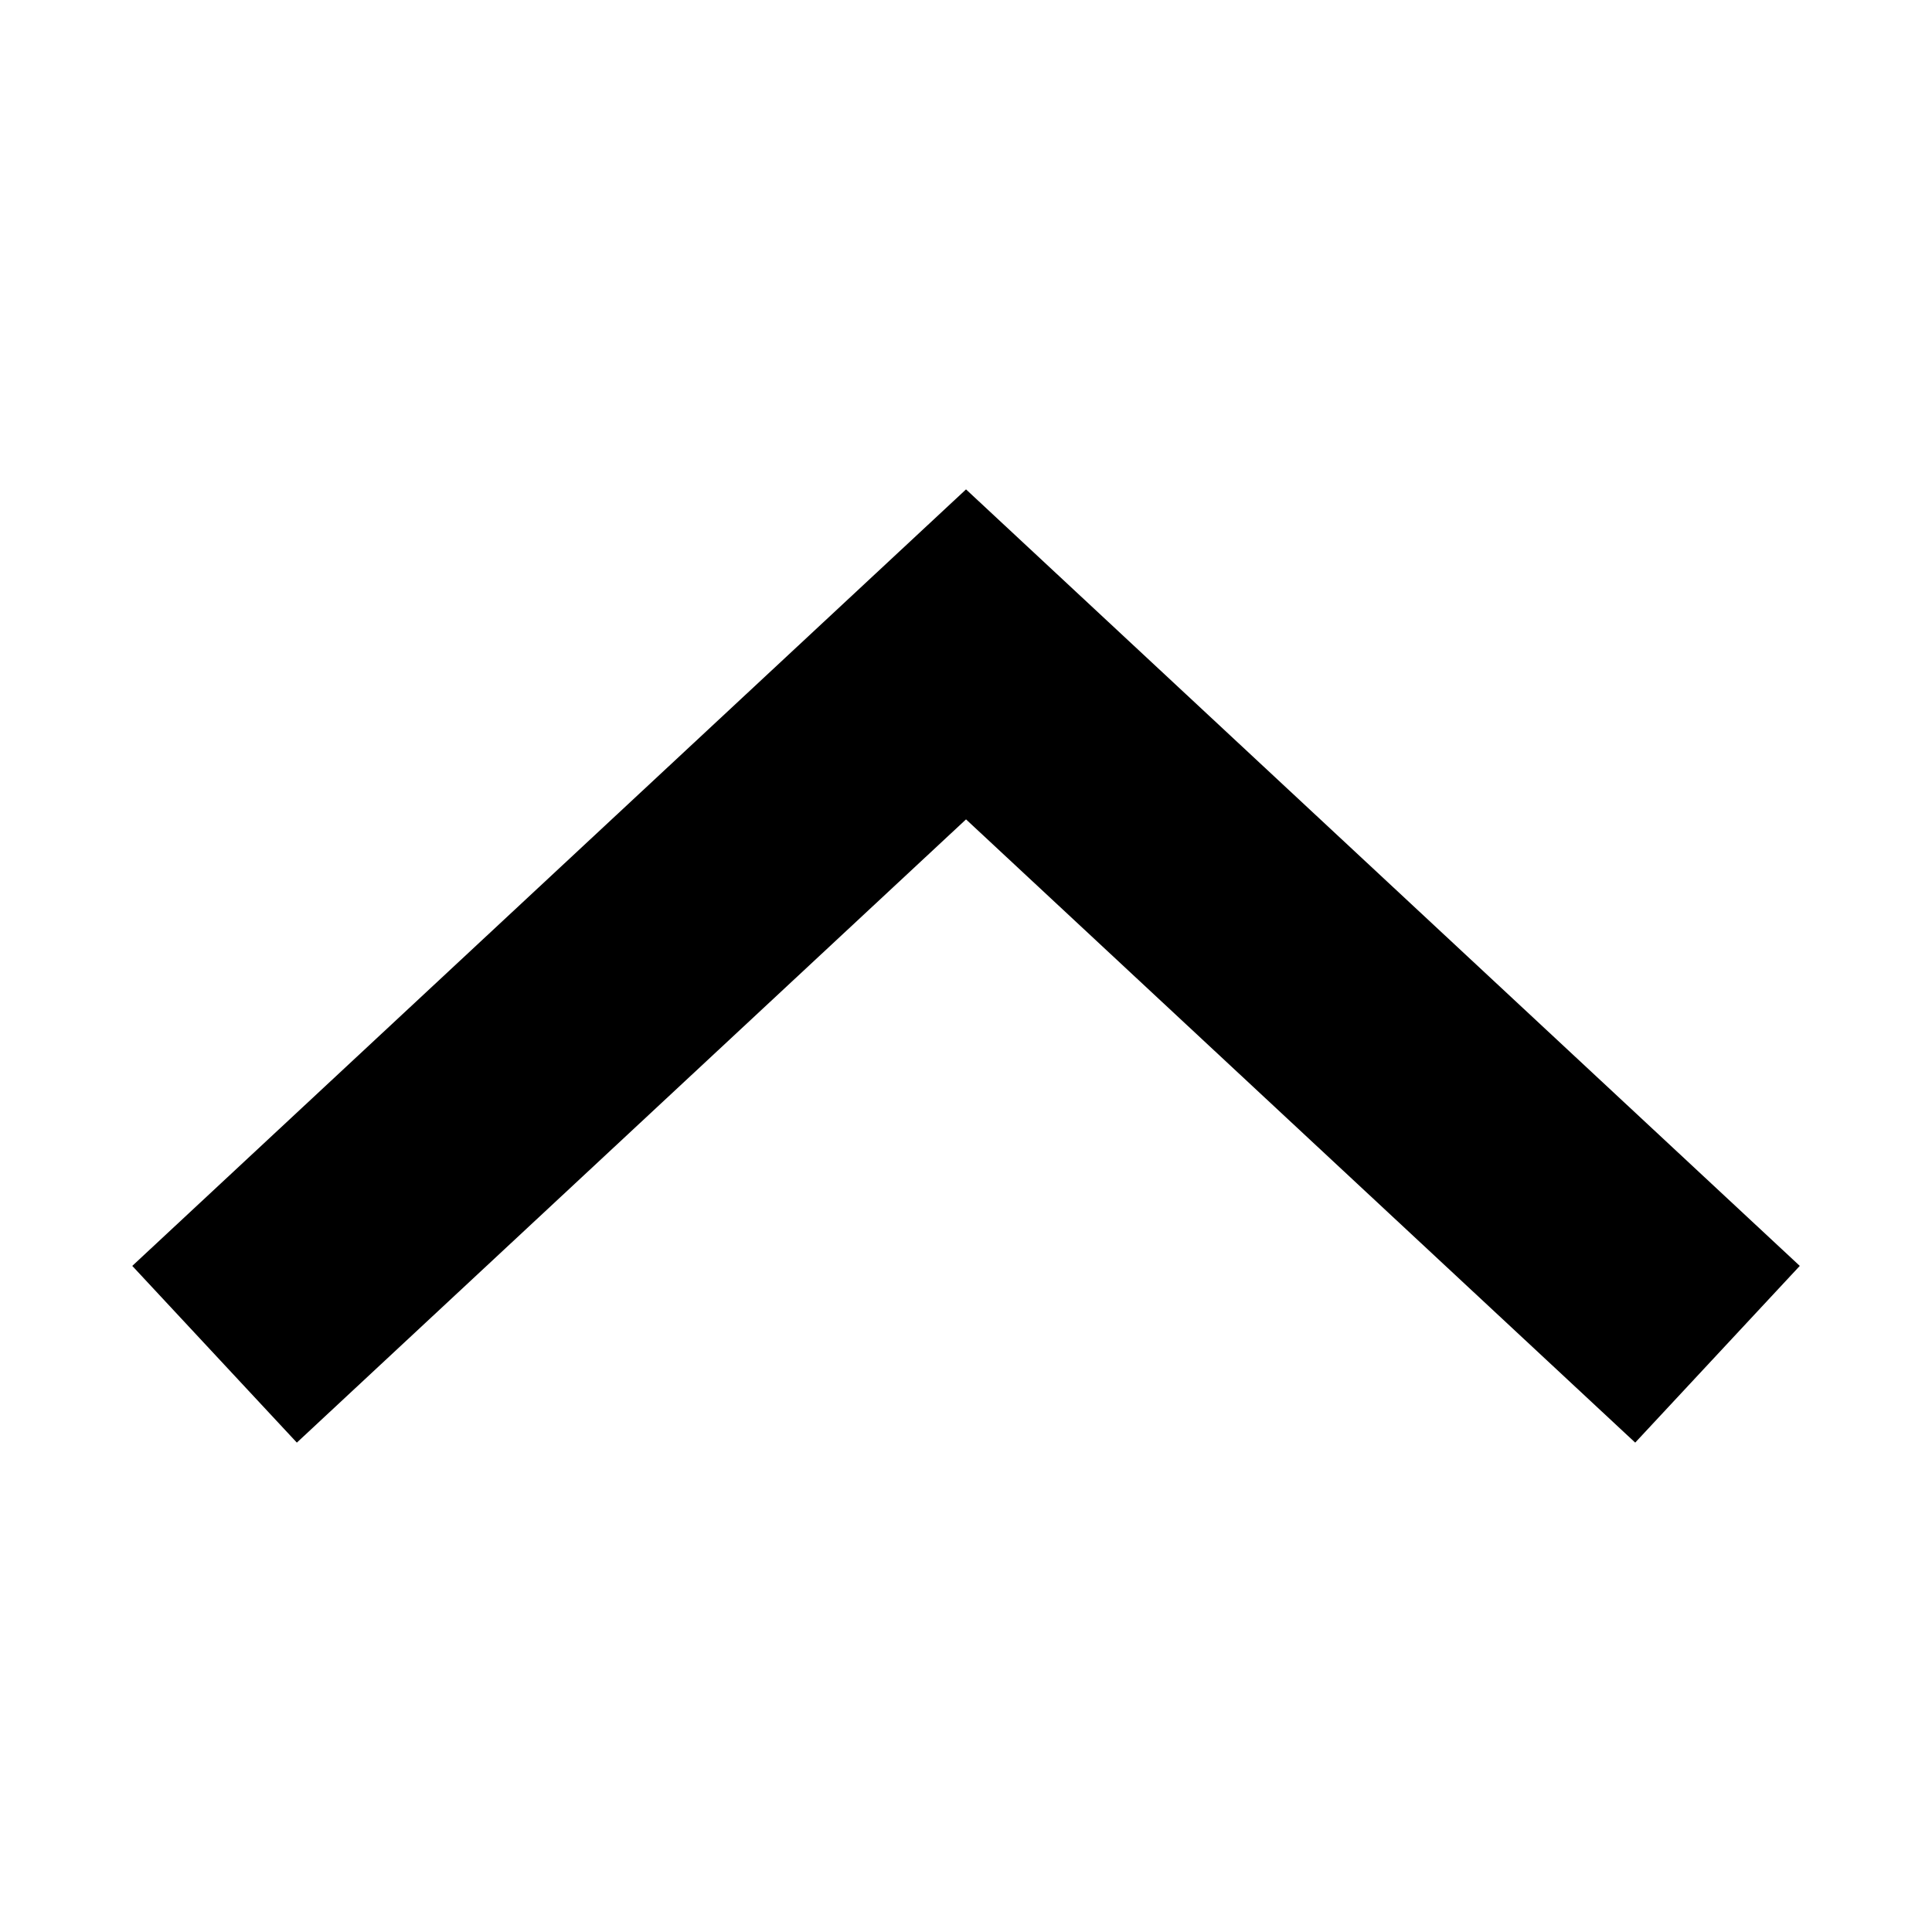
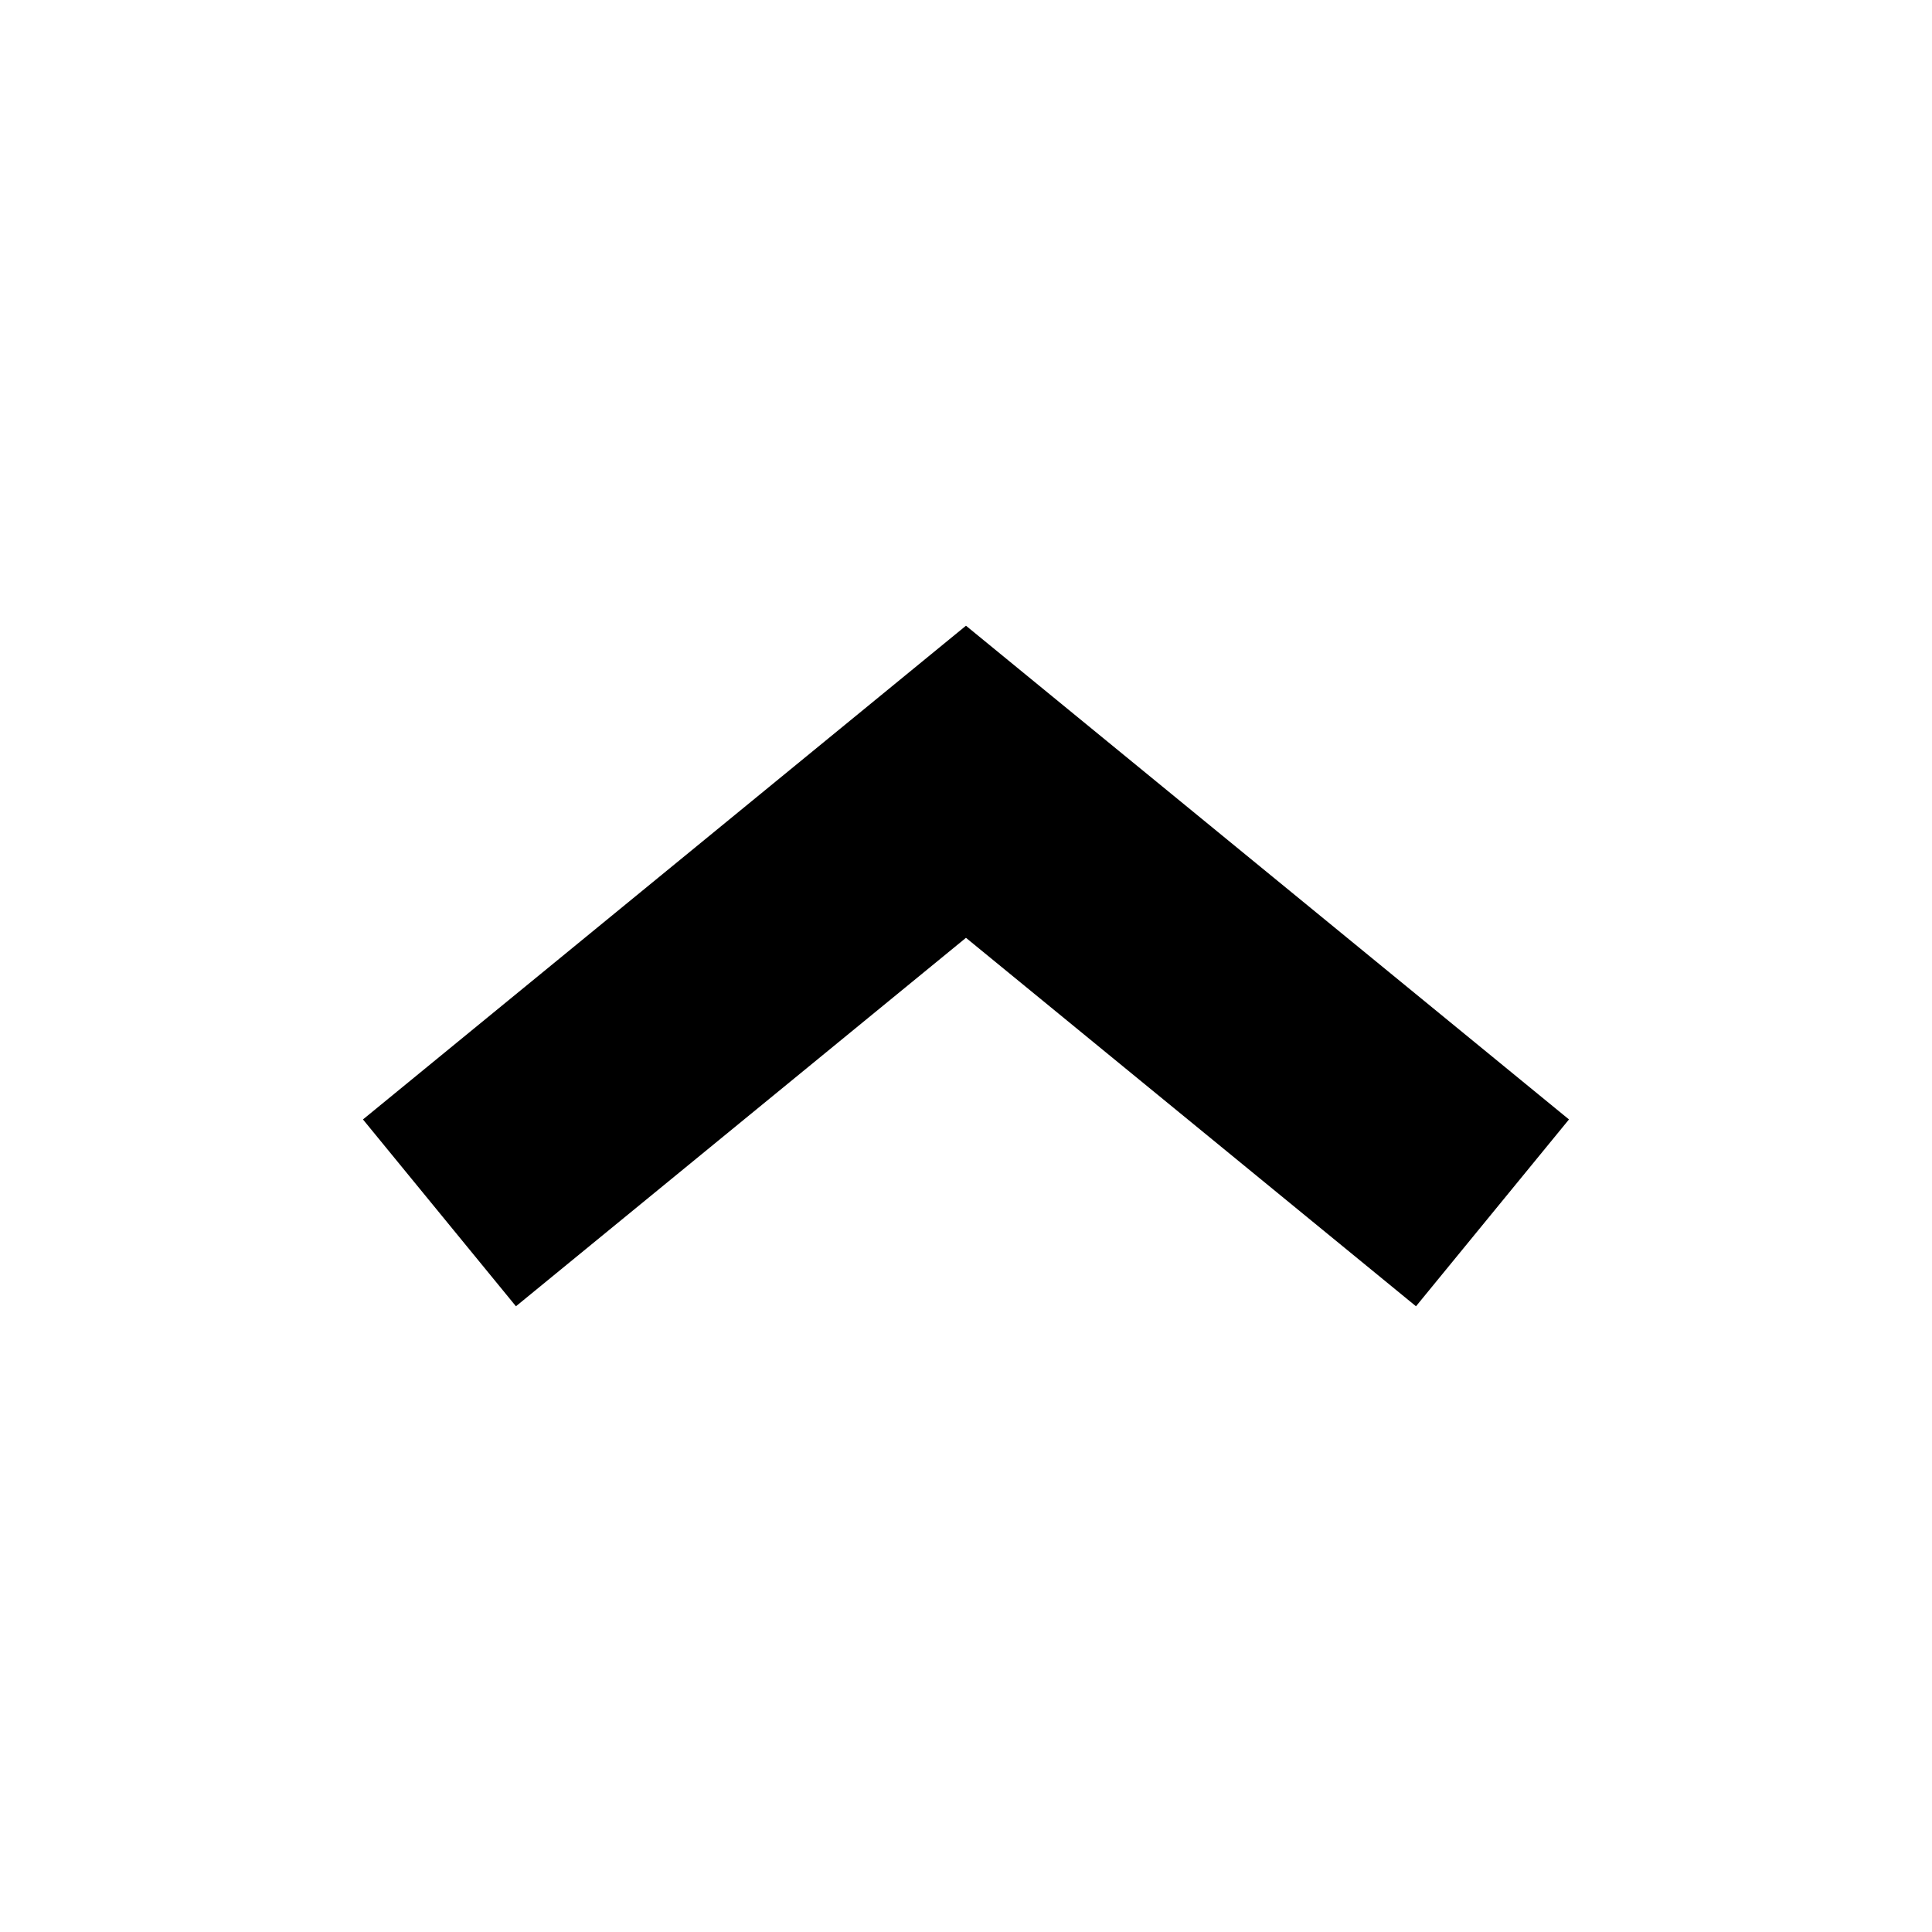
<svg xmlns="http://www.w3.org/2000/svg" width="128" height="128" version="1.1" viewBox="0 0 33.867 33.867">
-   <path d="m28.558 22.297-11.624-10.826-11.624 10.826" style="fill:none;stroke-linecap:square;stroke-width:4.233;stroke:#000" />
+   <path d="m24.525 19.92-7.592-6.216-7.592 6.216" fill="none" stroke="#000" stroke-linecap="square" stroke-width="4.233" />
</svg>
